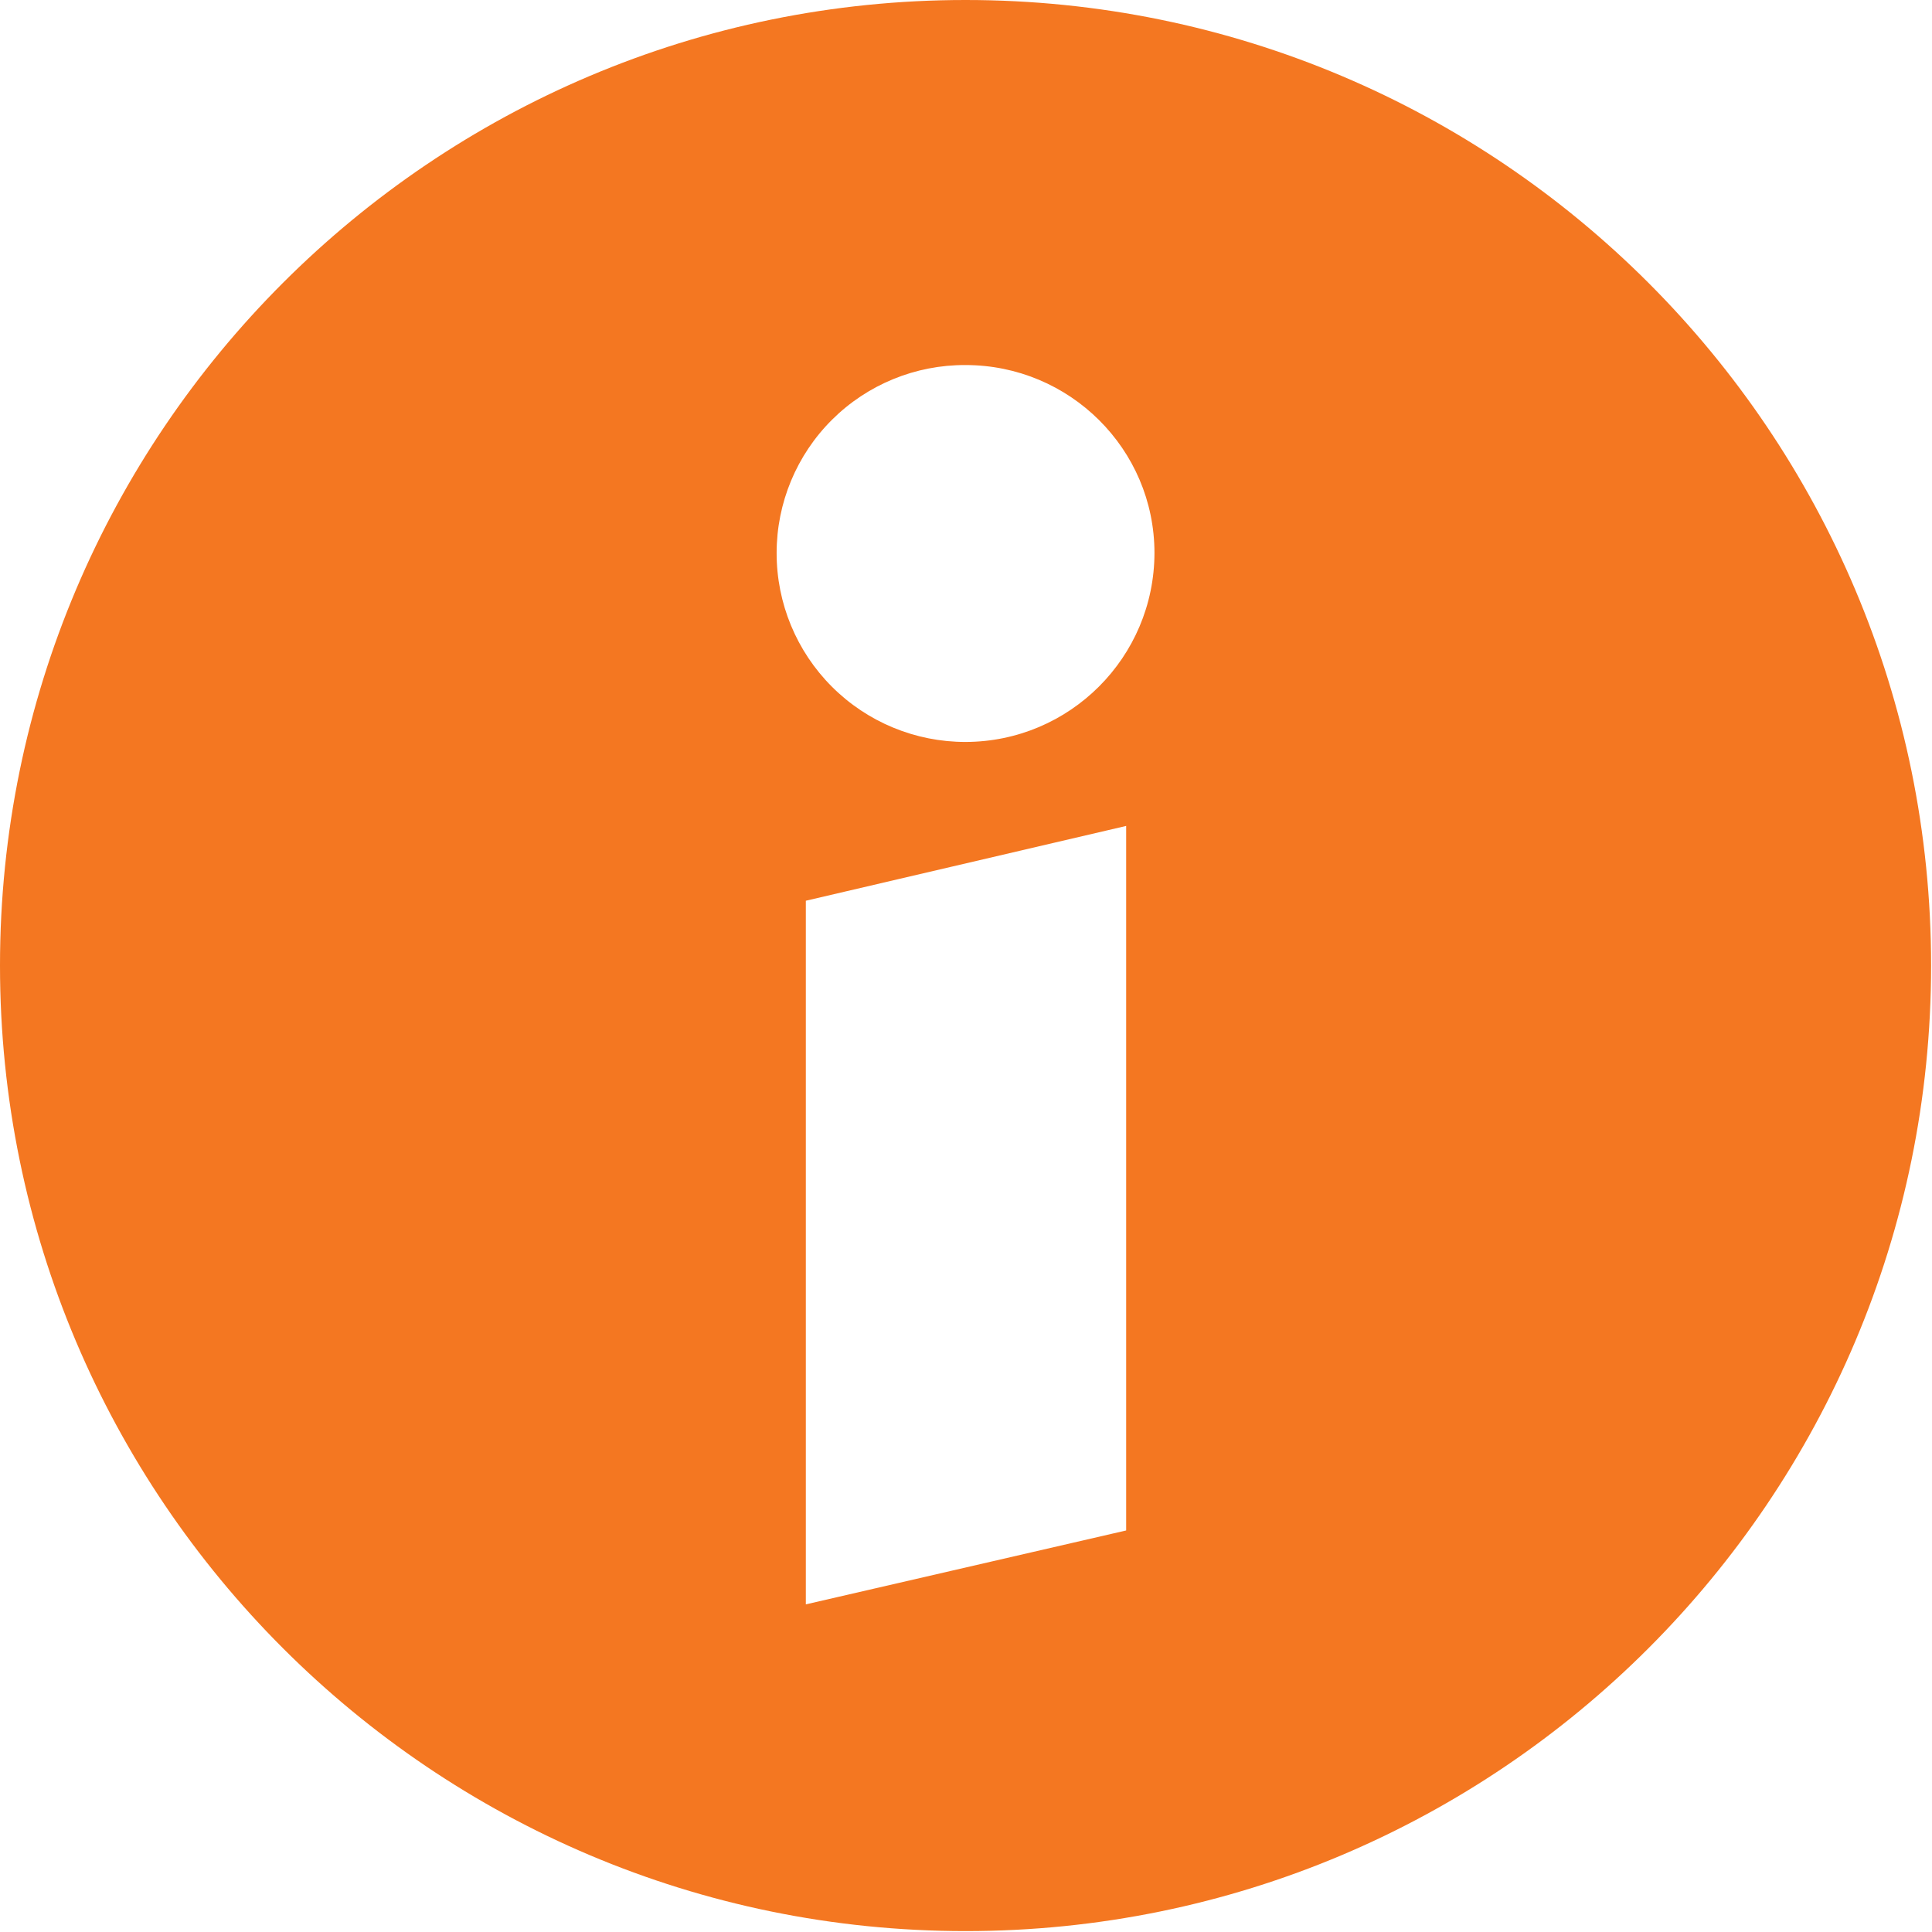
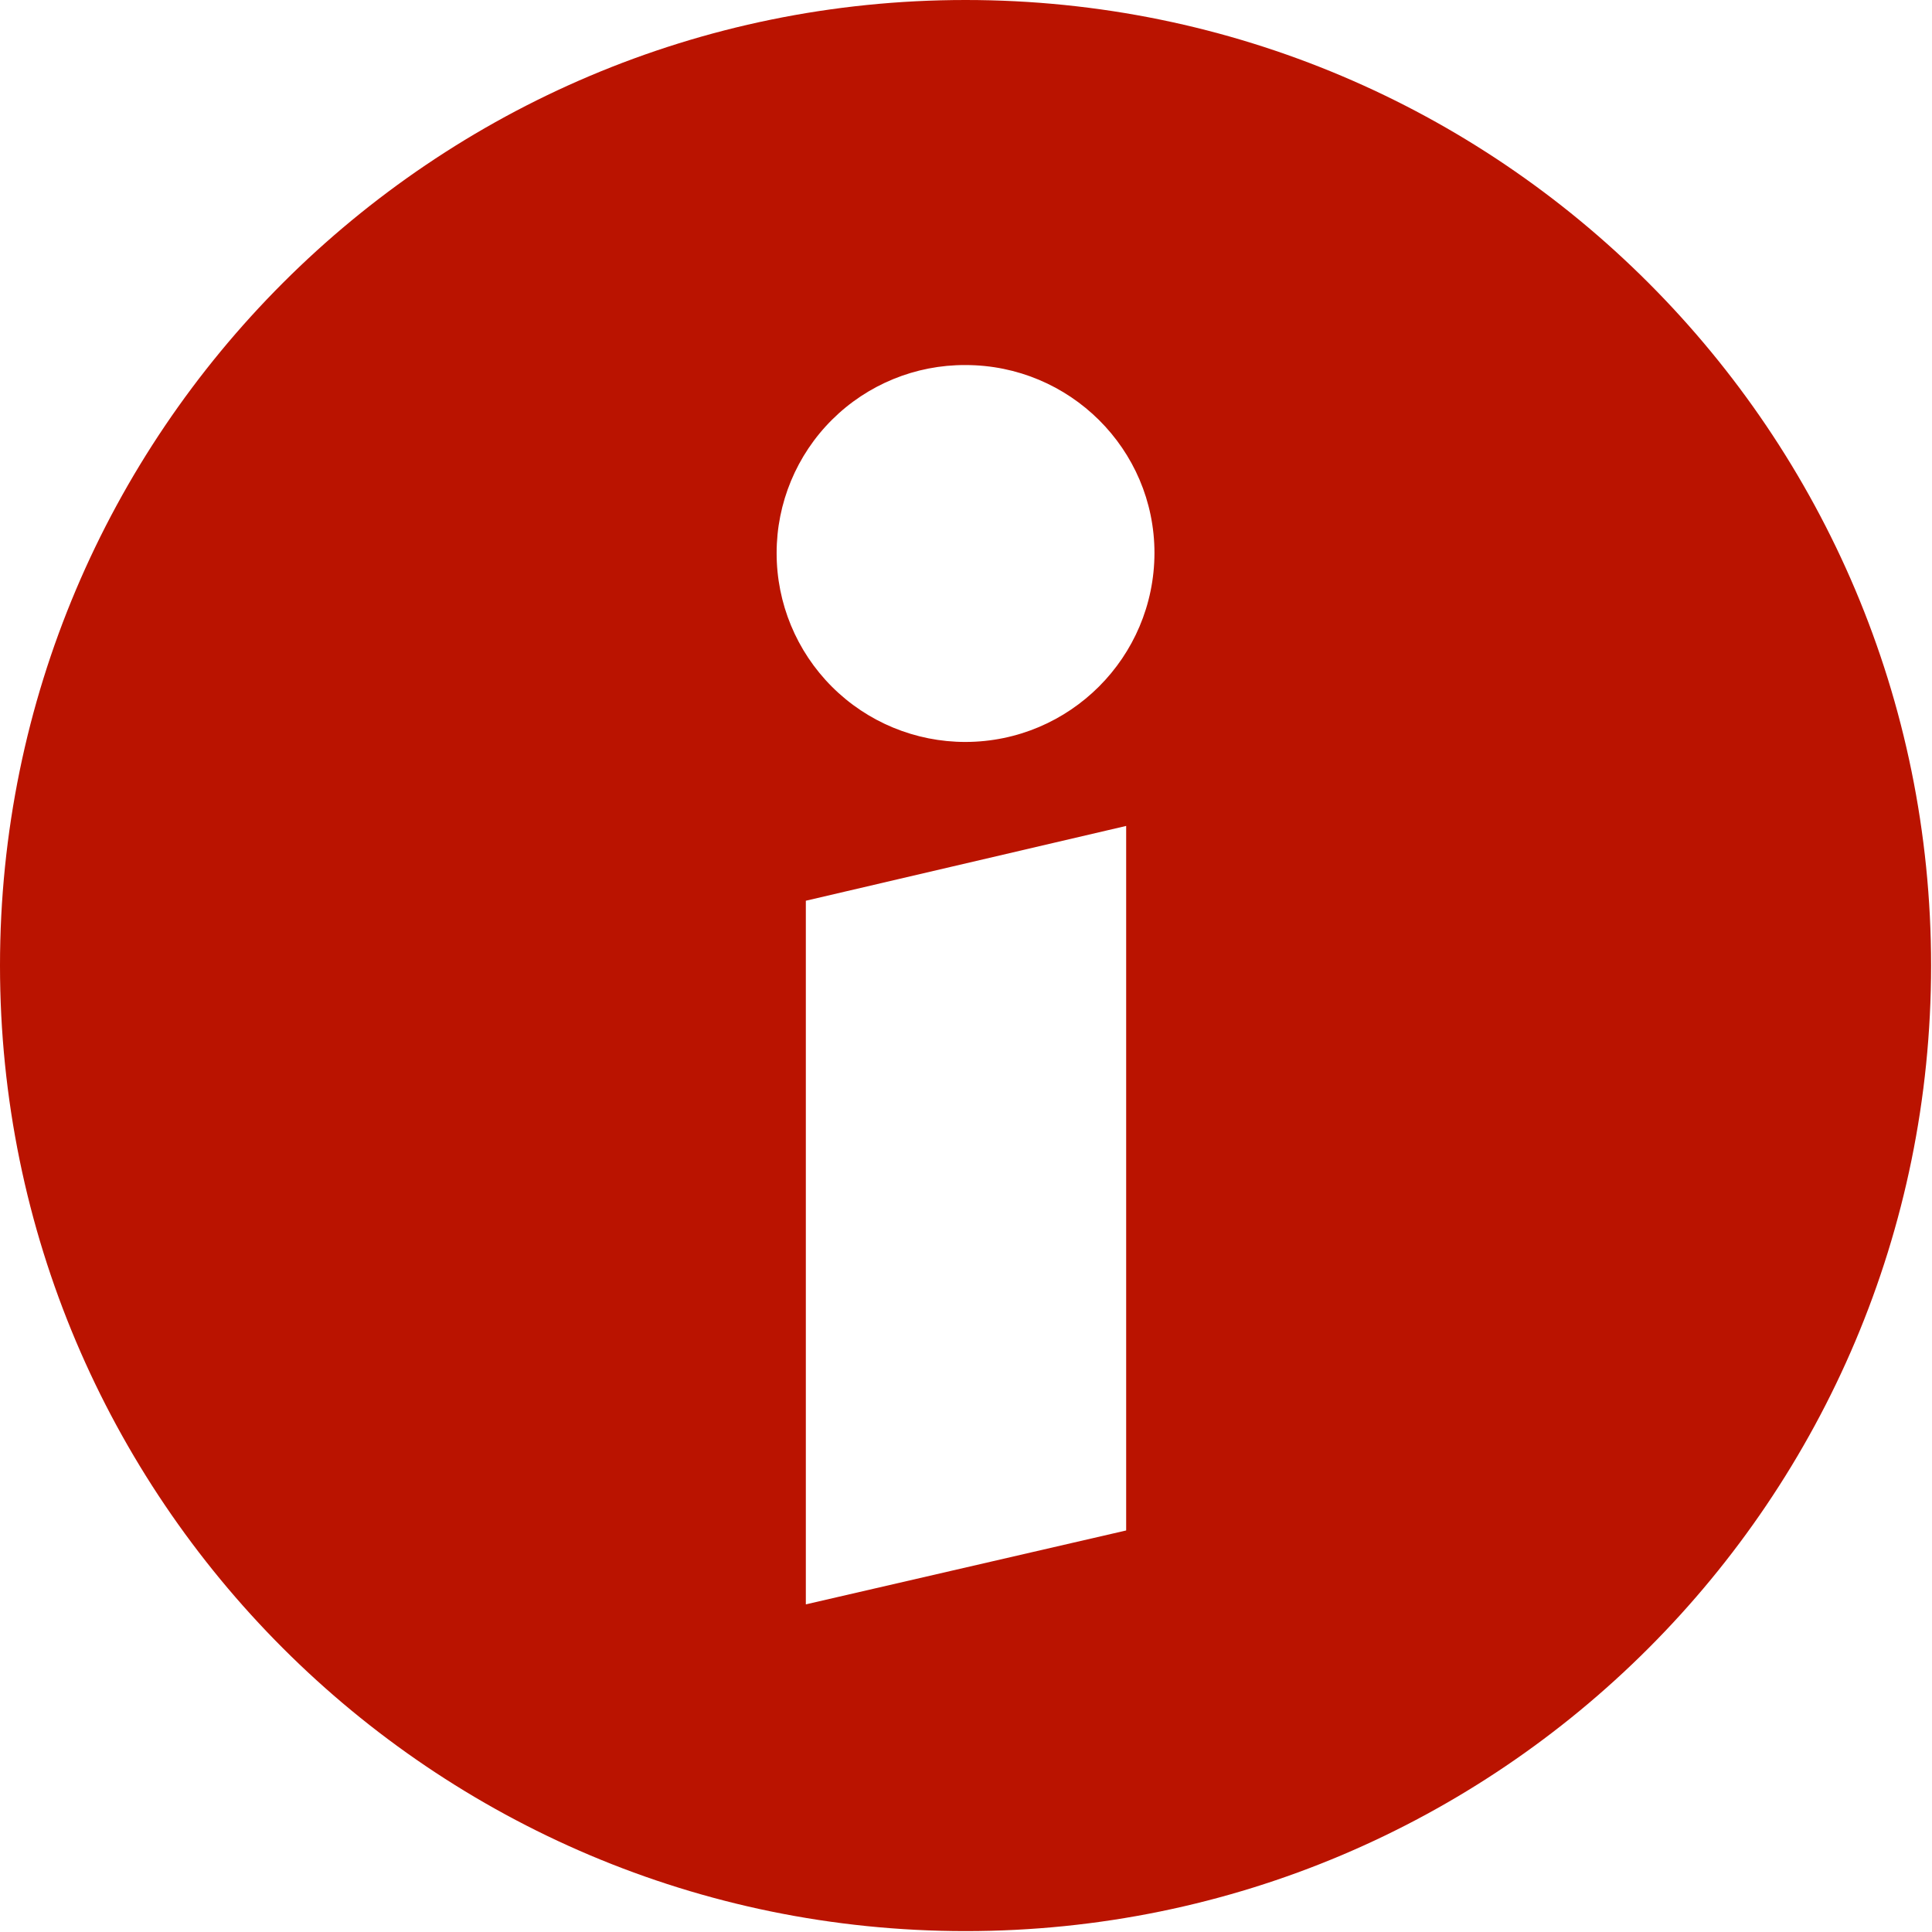
<svg xmlns="http://www.w3.org/2000/svg" width="60" height="60" fill="none">
-   <path d="M29.986 0C13.434 0 0 13.434 0 29.986s13.434 29.986 29.986 29.986c16.58 0 29.986-13.434 29.986-29.986S46.566 0 29.986 0zm4.988 47.53l-9.948 2.295V27.973l9.948-2.323v21.88zm-4.988-24.488a5.86 5.86 0 01-5.867-5.867 5.836 5.836 0 015.867-5.838c3.23 0 5.867 2.607 5.867 5.838a5.879 5.879 0 01-5.867 5.867z" fill="#F47721" />
+   <path d="M29.986 0C13.434 0 0 13.434 0 29.986s13.434 29.986 29.986 29.986c16.58 0 29.986-13.434 29.986-29.986S46.566 0 29.986 0zm4.988 47.53l-9.948 2.295V27.973l9.948-2.323v21.88zm-4.988-24.488a5.86 5.86 0 01-5.867-5.867 5.836 5.836 0 015.867-5.838c3.23 0 5.867 2.607 5.867 5.838a5.879 5.879 0 01-5.867 5.867z" fill="#ba1300" />
</svg>
